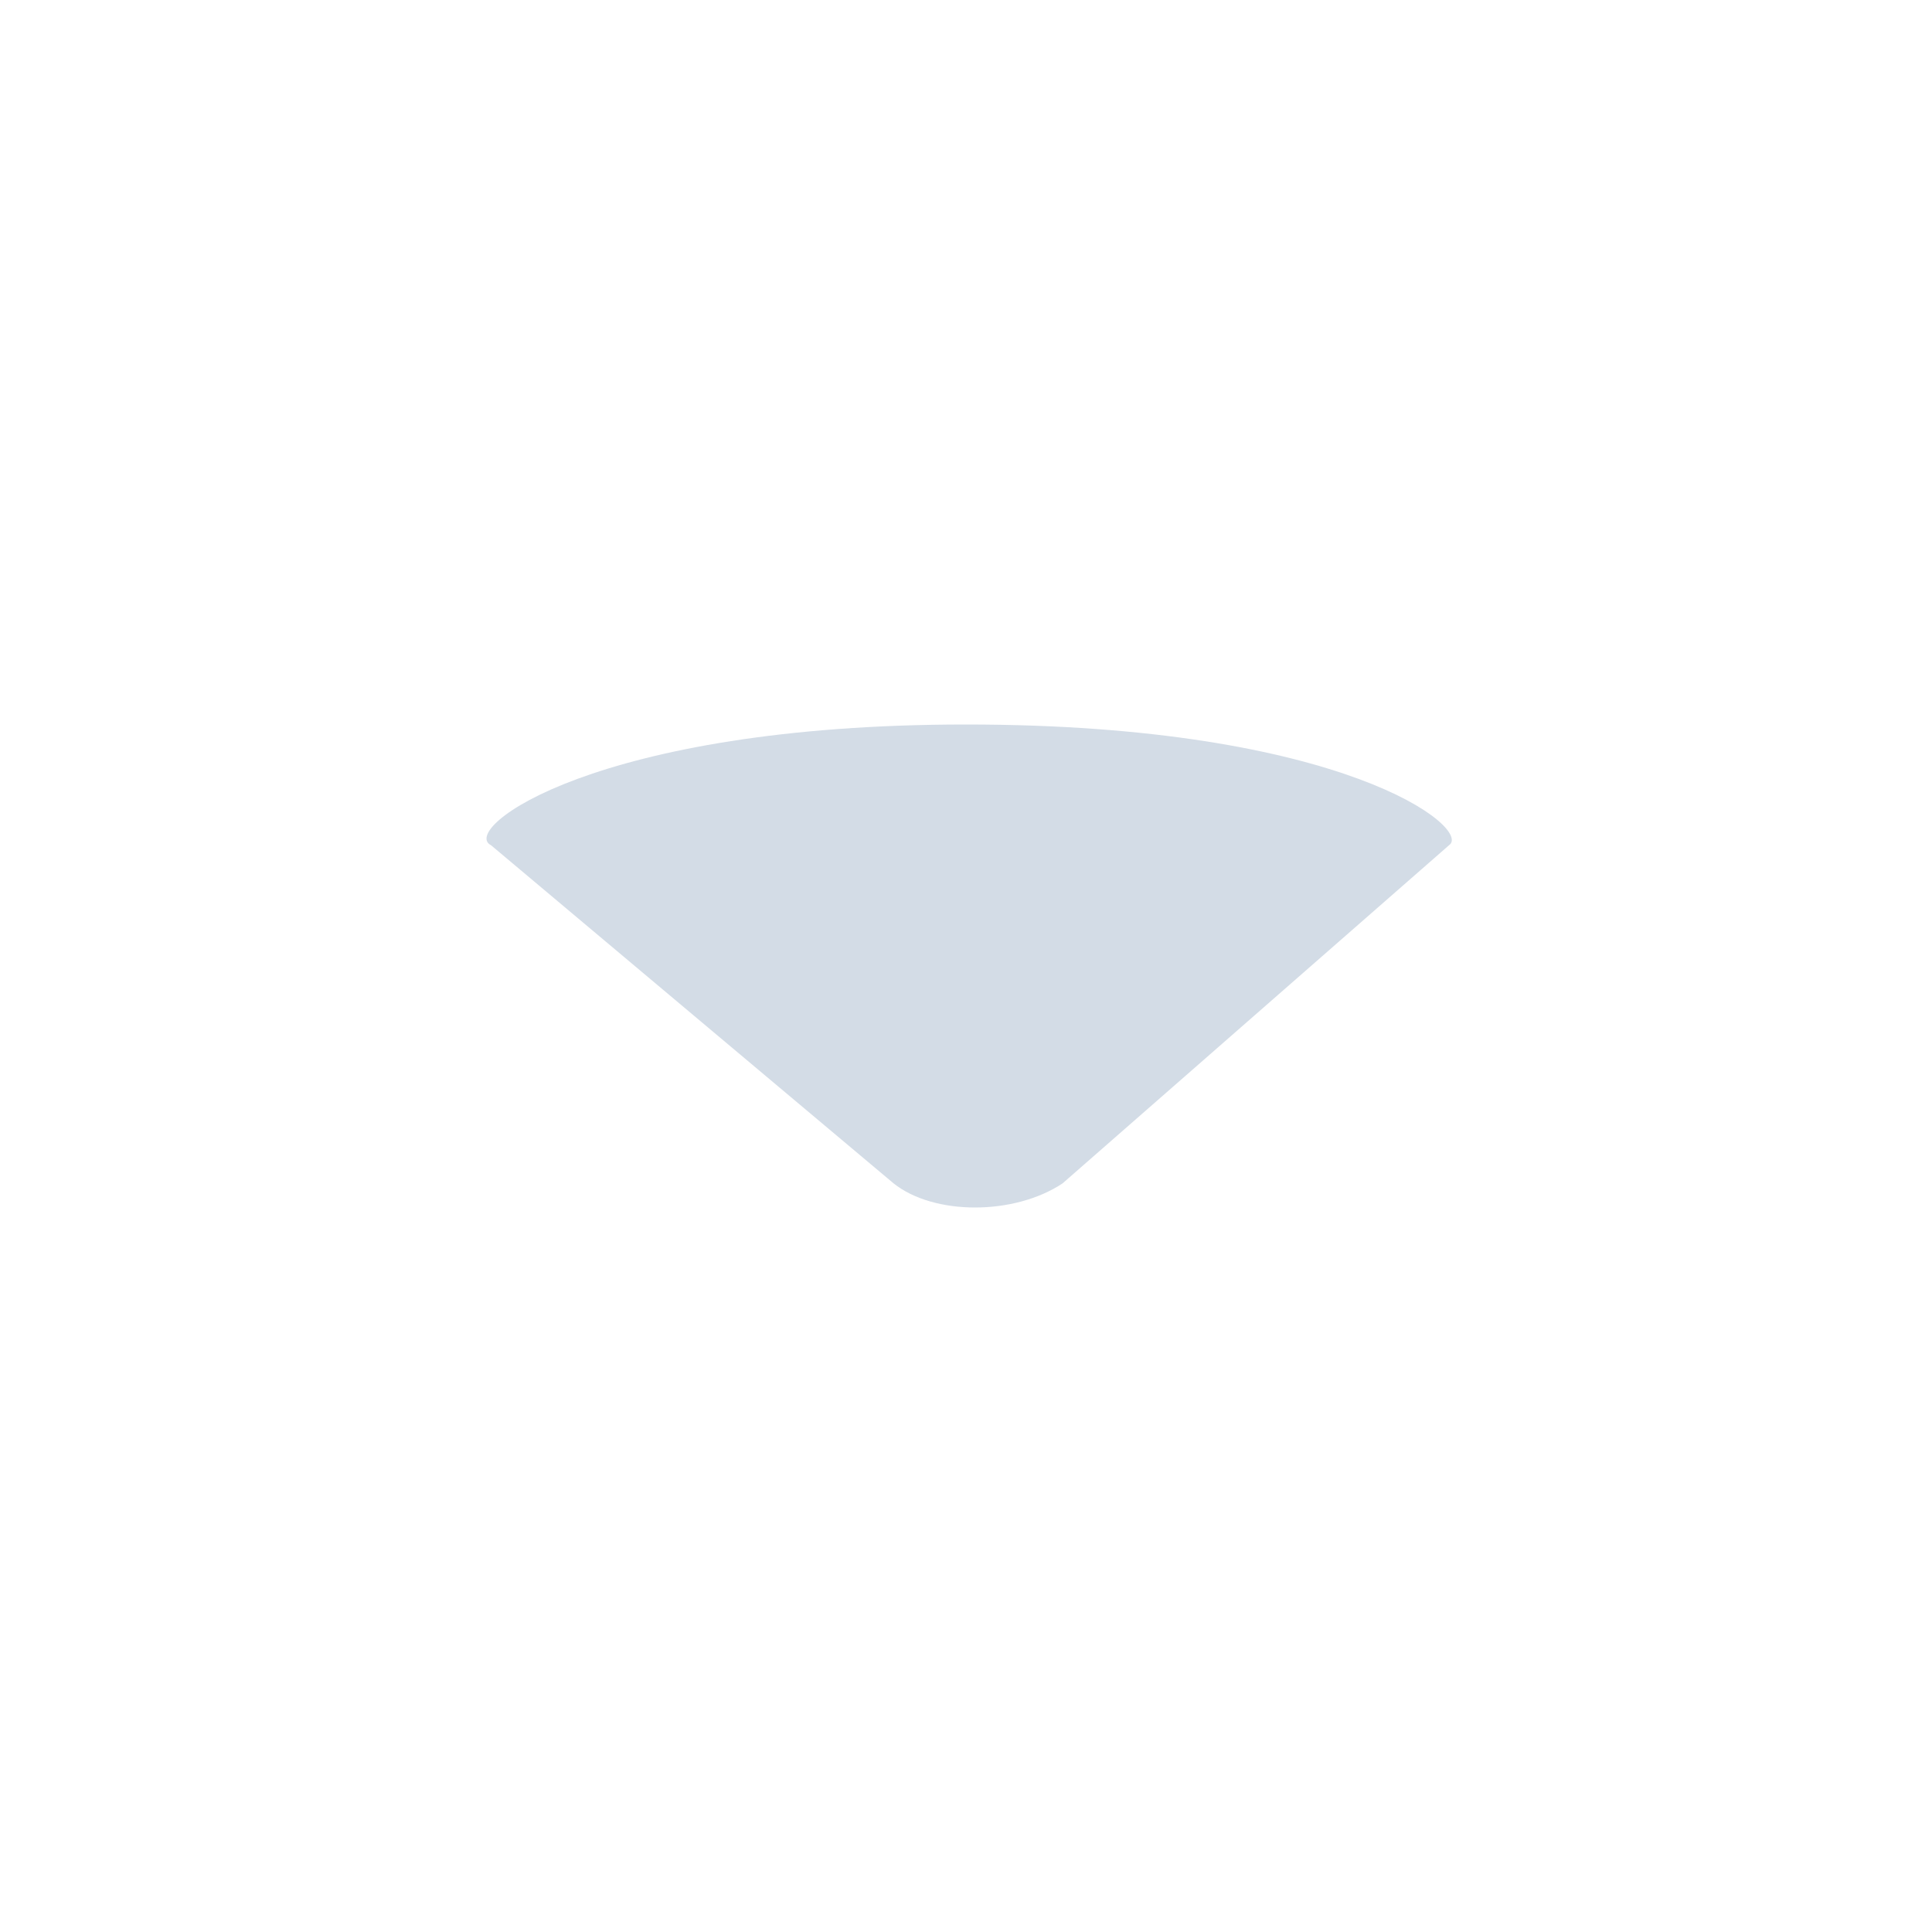
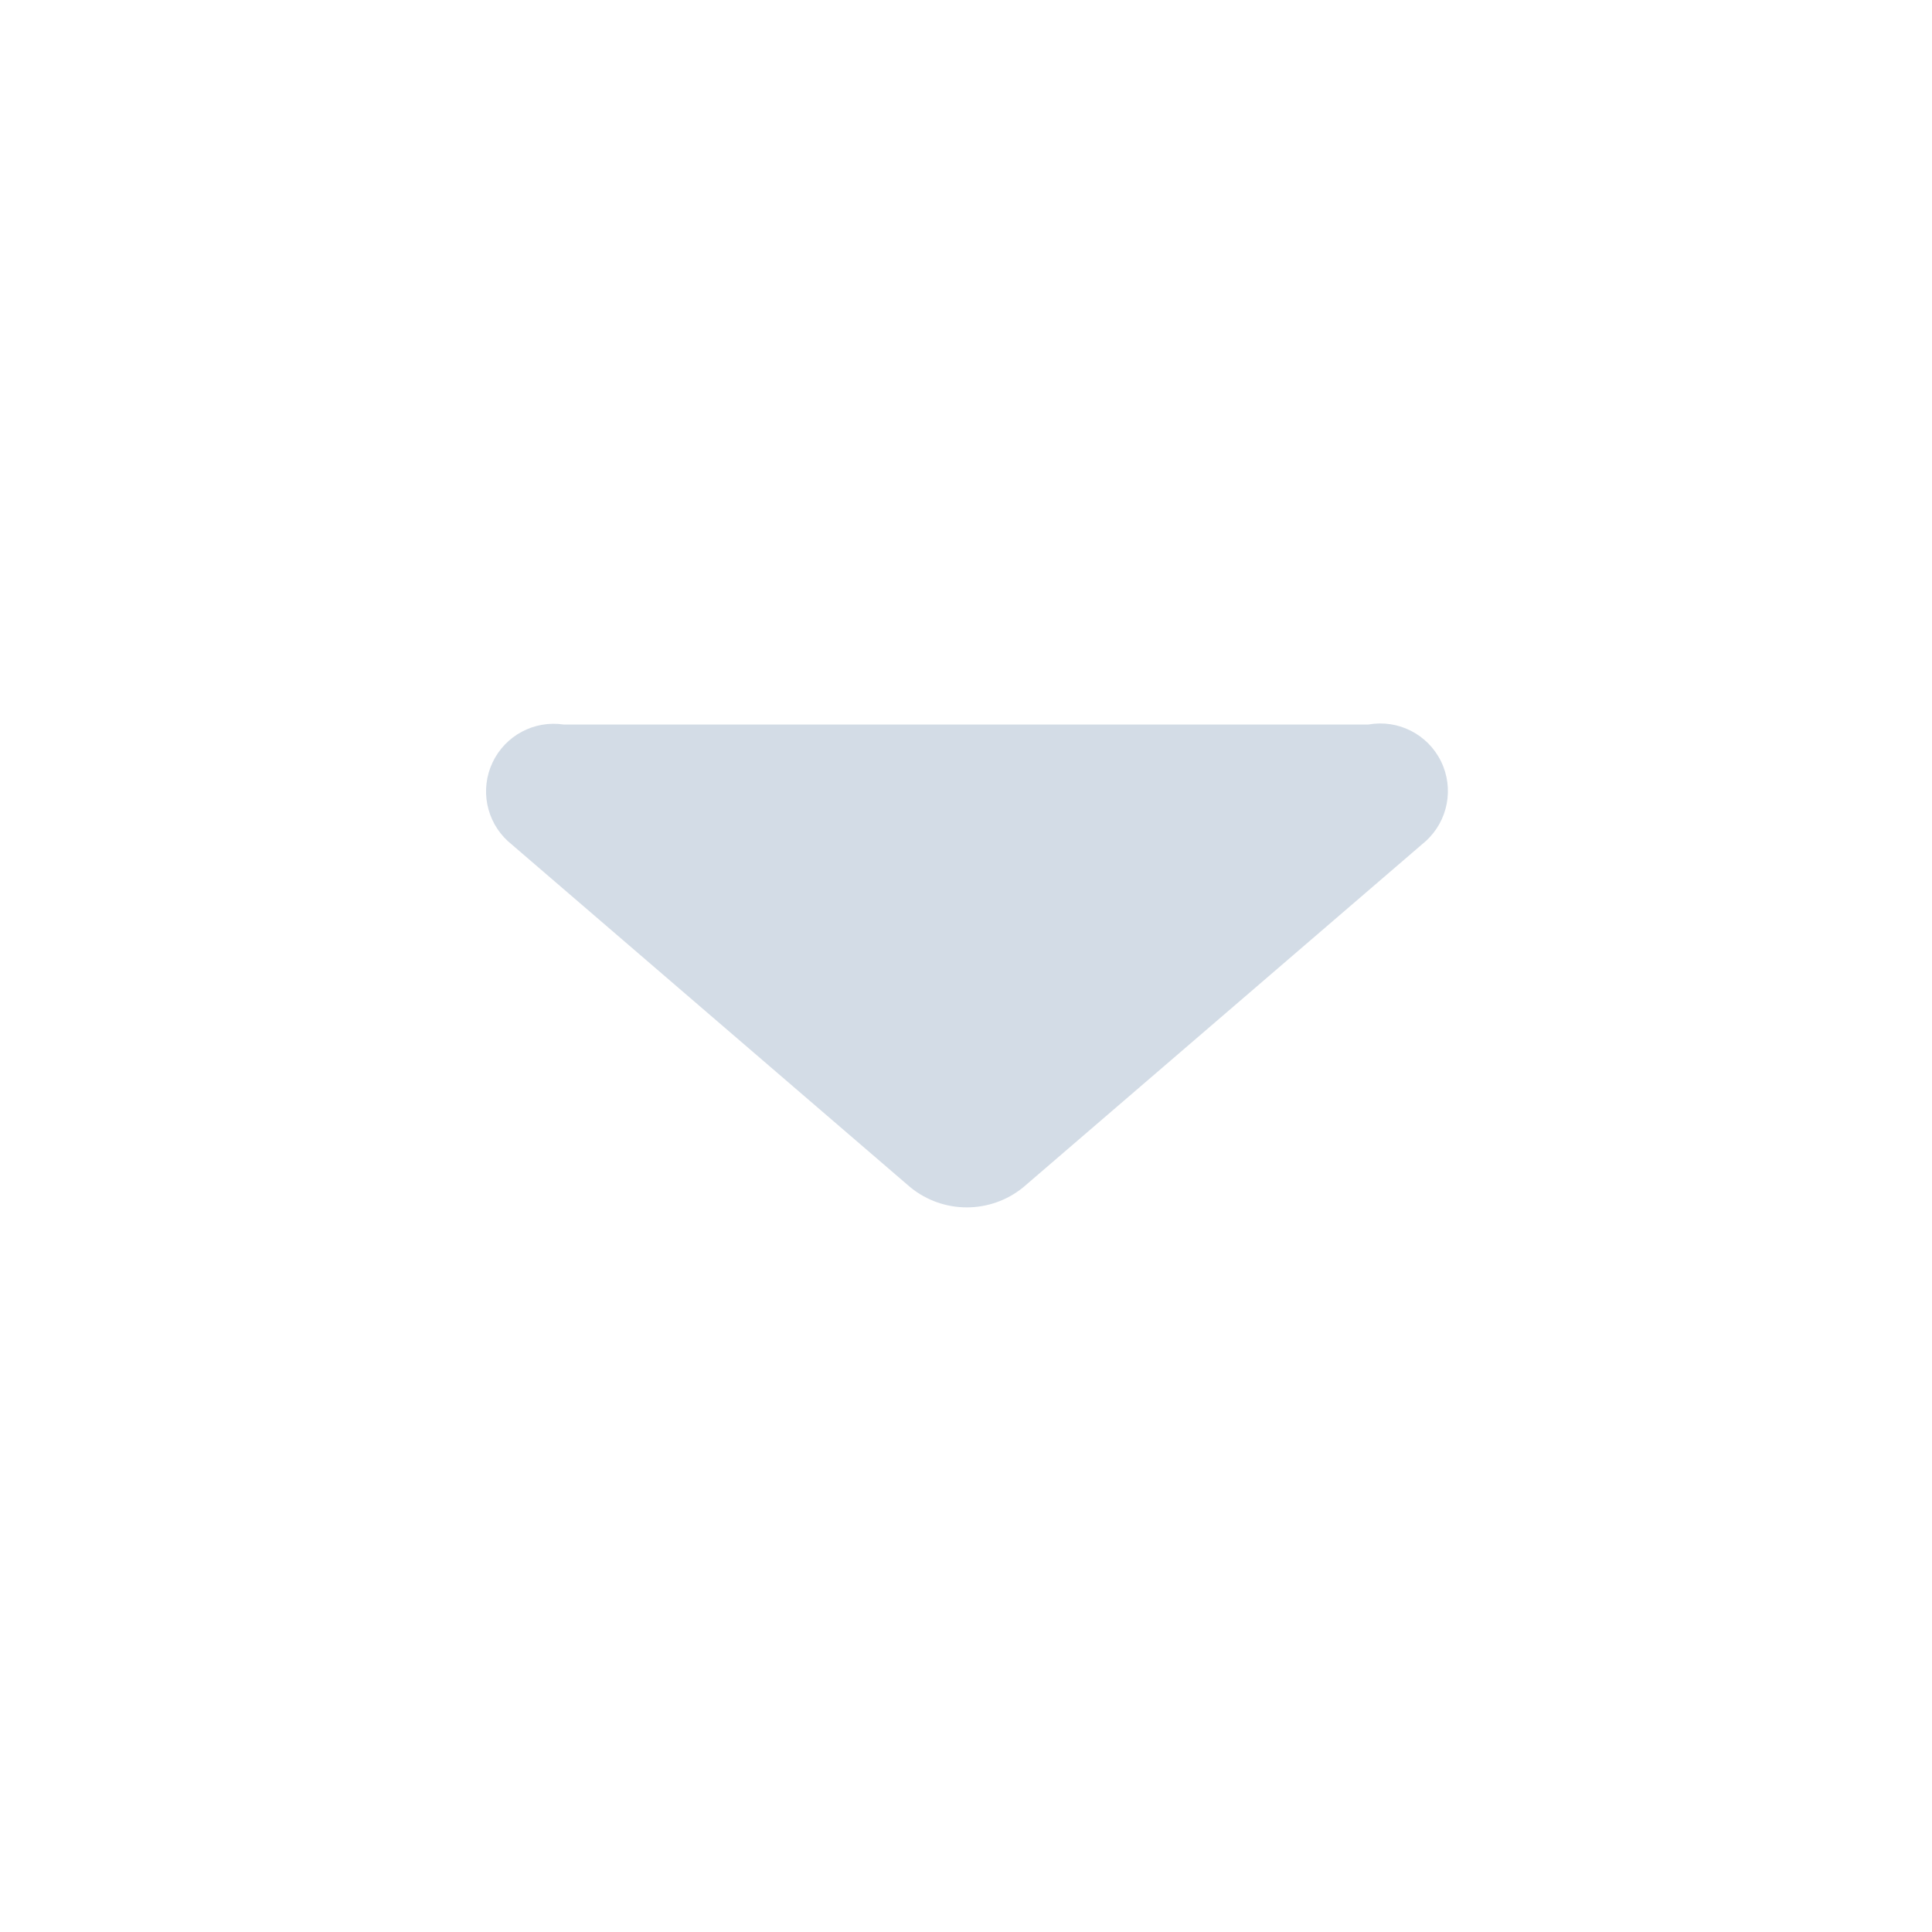
- <svg xmlns="http://www.w3.org/2000/svg" viewBox="0 0 24 24" enable-background="new 0 0 24 24">
-   <style type="text/css">.st0{fill-rule:evenodd;clip-rule:evenodd;fill:#D3DCE6;}</style>
-   <path class="st0" d="M18 10.5l-4.8 4.2c-.6.4-1.6.4-2.1 0l-5-4.2c-.4-.2 1.3-1.5 5.9-1.5 4.7 0 6.3 1.3 6 1.5z" />
+ <svg xmlns="http://www.w3.org/2000/svg" width="24" height="24" viewBox="0 0 24 24">
+   <path d="M17.71,10.45l-5,4.3a1.11,1.11,0,0,1-1.4,0l-5-4.3A0.84,0.84,0,0,1,7,9H17A0.84,0.84,0,0,1,17.71,10.45Z" style="fill:#d3dce6" />
</svg>
